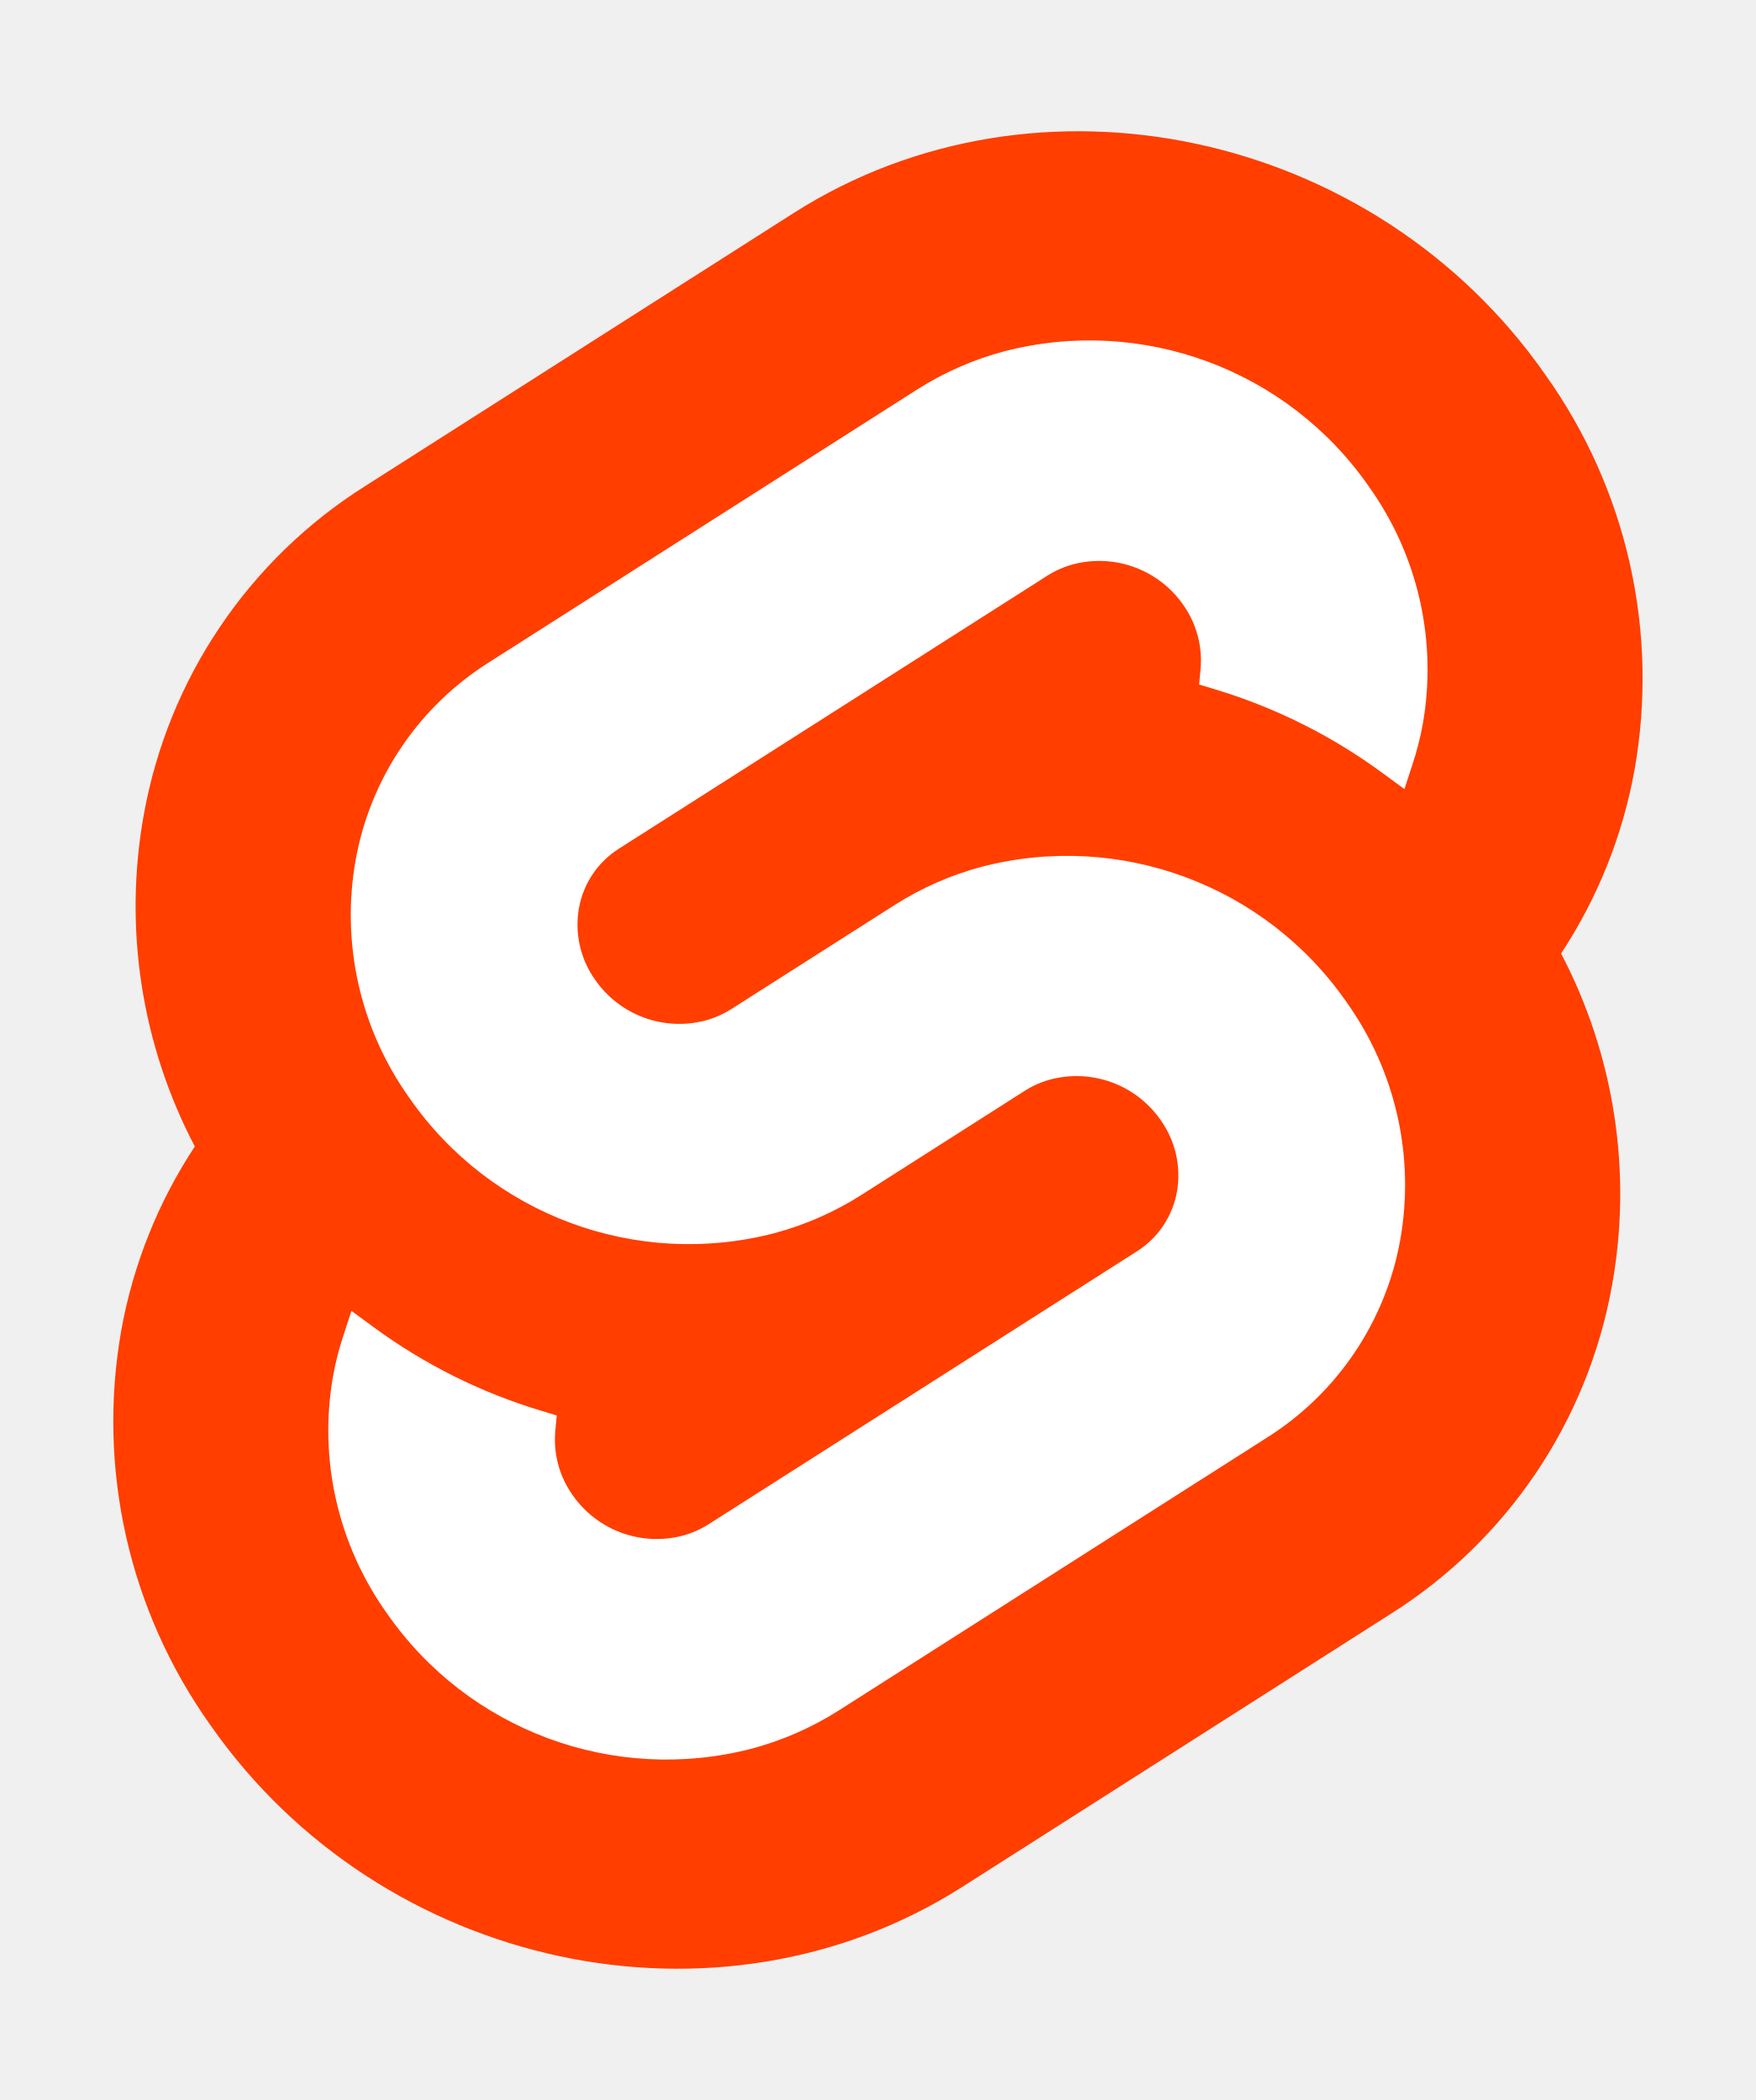
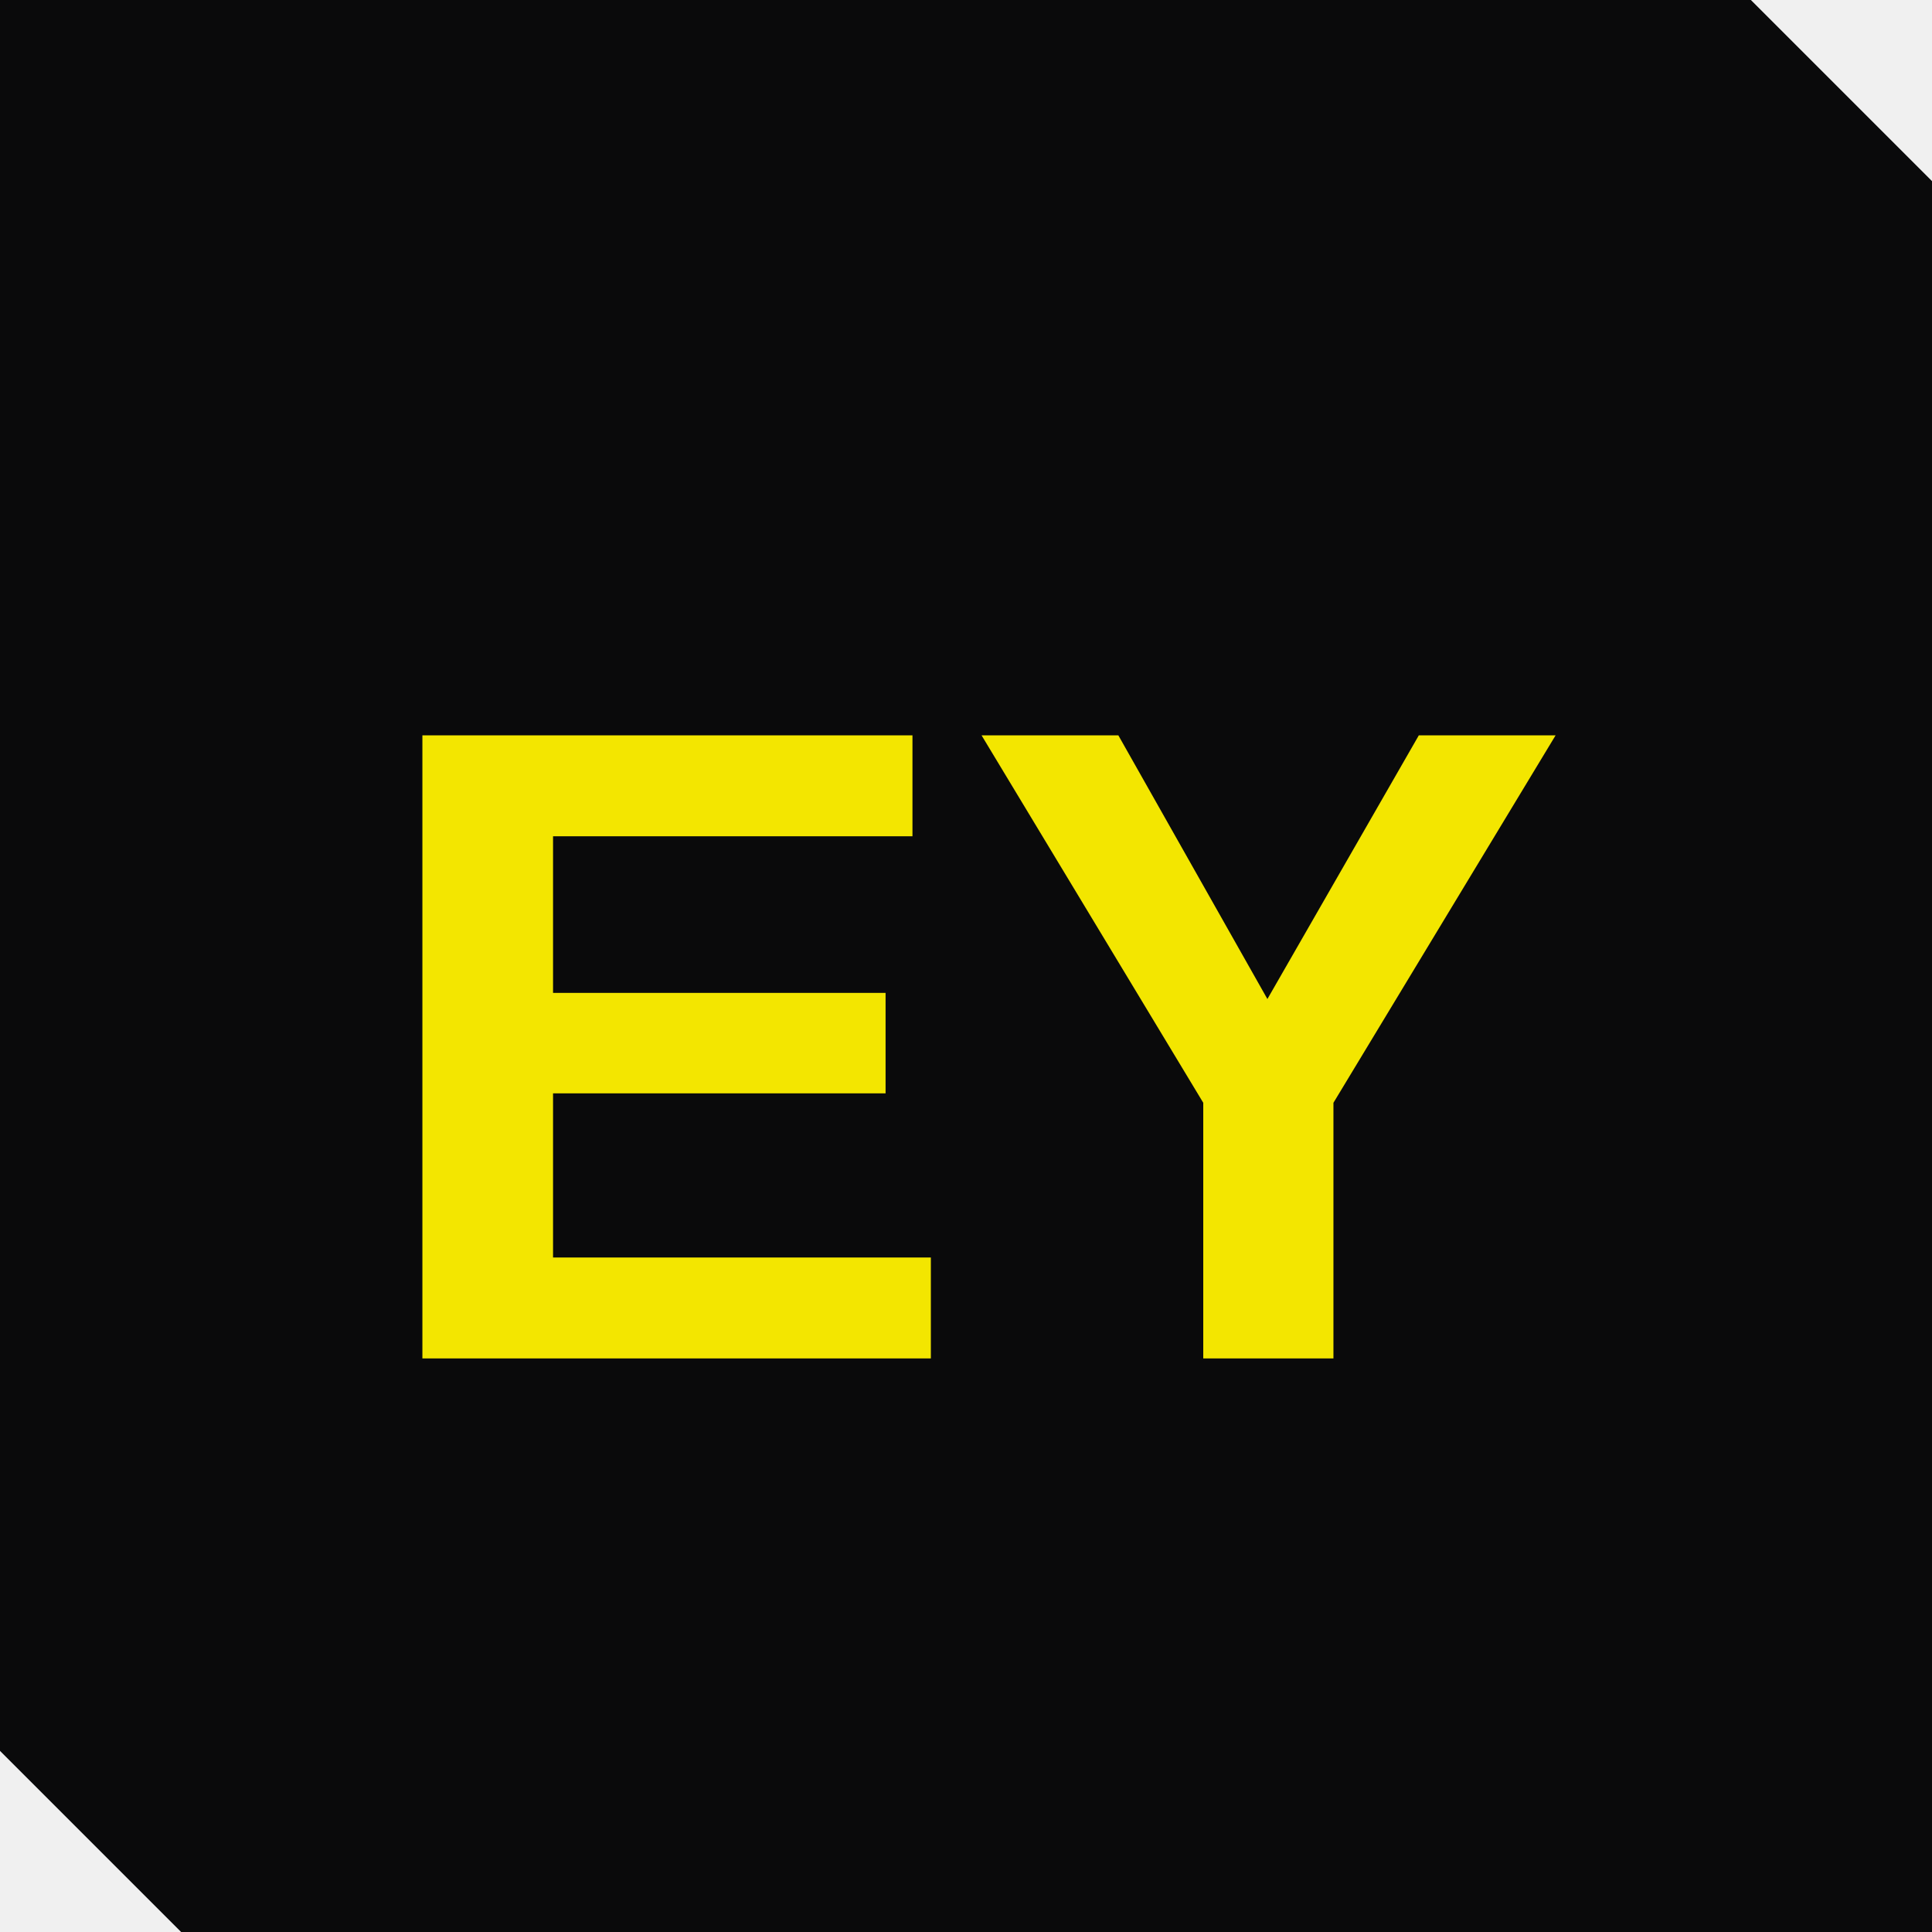
- <svg xmlns="http://www.w3.org/2000/svg" width="107" height="128" viewBox="0 0 107 128">
-   <path d="M94.157 22.819c-10.4-14.885-30.94-19.297-45.792-9.835L22.282 29.608A29.92 29.92 0 0 0 8.764 49.65a31.5 31.5 0 0 0 3.108 20.231 30 30 0 0 0-4.477 11.183 31.9 31.9 0 0 0 5.448 24.116c10.402 14.887 30.942 19.297 45.791 9.835l26.083-16.624A29.92 29.92 0 0 0 98.235 78.35a31.53 31.53 0 0 0-3.105-20.232 30 30 0 0 0 4.474-11.182 31.88 31.88 0 0 0-5.447-24.116" style="fill:#ff3e00" />
-   <path d="M45.817 106.582a20.72 20.72 0 0 1-22.237-8.243 19.17 19.17 0 0 1-3.277-14.503 18 18 0 0 1 .624-2.435l.49-1.498 1.337.981a33.6 33.6 0 0 0 10.203 5.098l.97.294-.09.968a5.85 5.85 0 0 0 1.052 3.878 6.24 6.24 0 0 0 6.695 2.485 5.8 5.8 0 0 0 1.603-.704L69.27 76.28a5.43 5.43 0 0 0 2.45-3.631 5.8 5.8 0 0 0-.987-4.371 6.24 6.24 0 0 0-6.698-2.487 5.7 5.7 0 0 0-1.6.704l-9.953 6.345a19 19 0 0 1-5.296 2.326 20.72 20.72 0 0 1-22.237-8.243 19.17 19.17 0 0 1-3.277-14.502 17.99 17.99 0 0 1 8.13-12.052l26.081-16.623a19 19 0 0 1 5.3-2.329 20.72 20.72 0 0 1 22.237 8.243 19.17 19.17 0 0 1 3.277 14.503 18 18 0 0 1-.624 2.435l-.49 1.498-1.337-.98a33.6 33.6 0 0 0-10.203-5.1l-.97-.294.09-.968a5.86 5.86 0 0 0-1.052-3.878 6.24 6.24 0 0 0-6.696-2.485 5.8 5.8 0 0 0-1.602.704L37.73 51.72a5.42 5.42 0 0 0-2.449 3.63 5.79 5.79 0 0 0 .986 4.372 6.24 6.24 0 0 0 6.698 2.486 5.8 5.8 0 0 0 1.602-.704l9.952-6.342a19 19 0 0 1 5.295-2.328 20.72 20.72 0 0 1 22.237 8.242 19.17 19.17 0 0 1 3.277 14.503 18 18 0 0 1-8.13 12.053l-26.081 16.622a19 19 0 0 1-5.3 2.328" style="fill:#fff" />
+ <svg xmlns="http://www.w3.org/2000/svg" width="64" height="64" viewBox="0 0 64 64">
+   <path d="M0 0h58l6 6v58H6l-6-6z" fill="#0a0a0b" />
+   <text x="32" y="45" font-family="Arial Black, Arial, sans-serif" font-size="30" font-weight="900" fill="#f3e600" text-anchor="middle">EY</text>
</svg>
